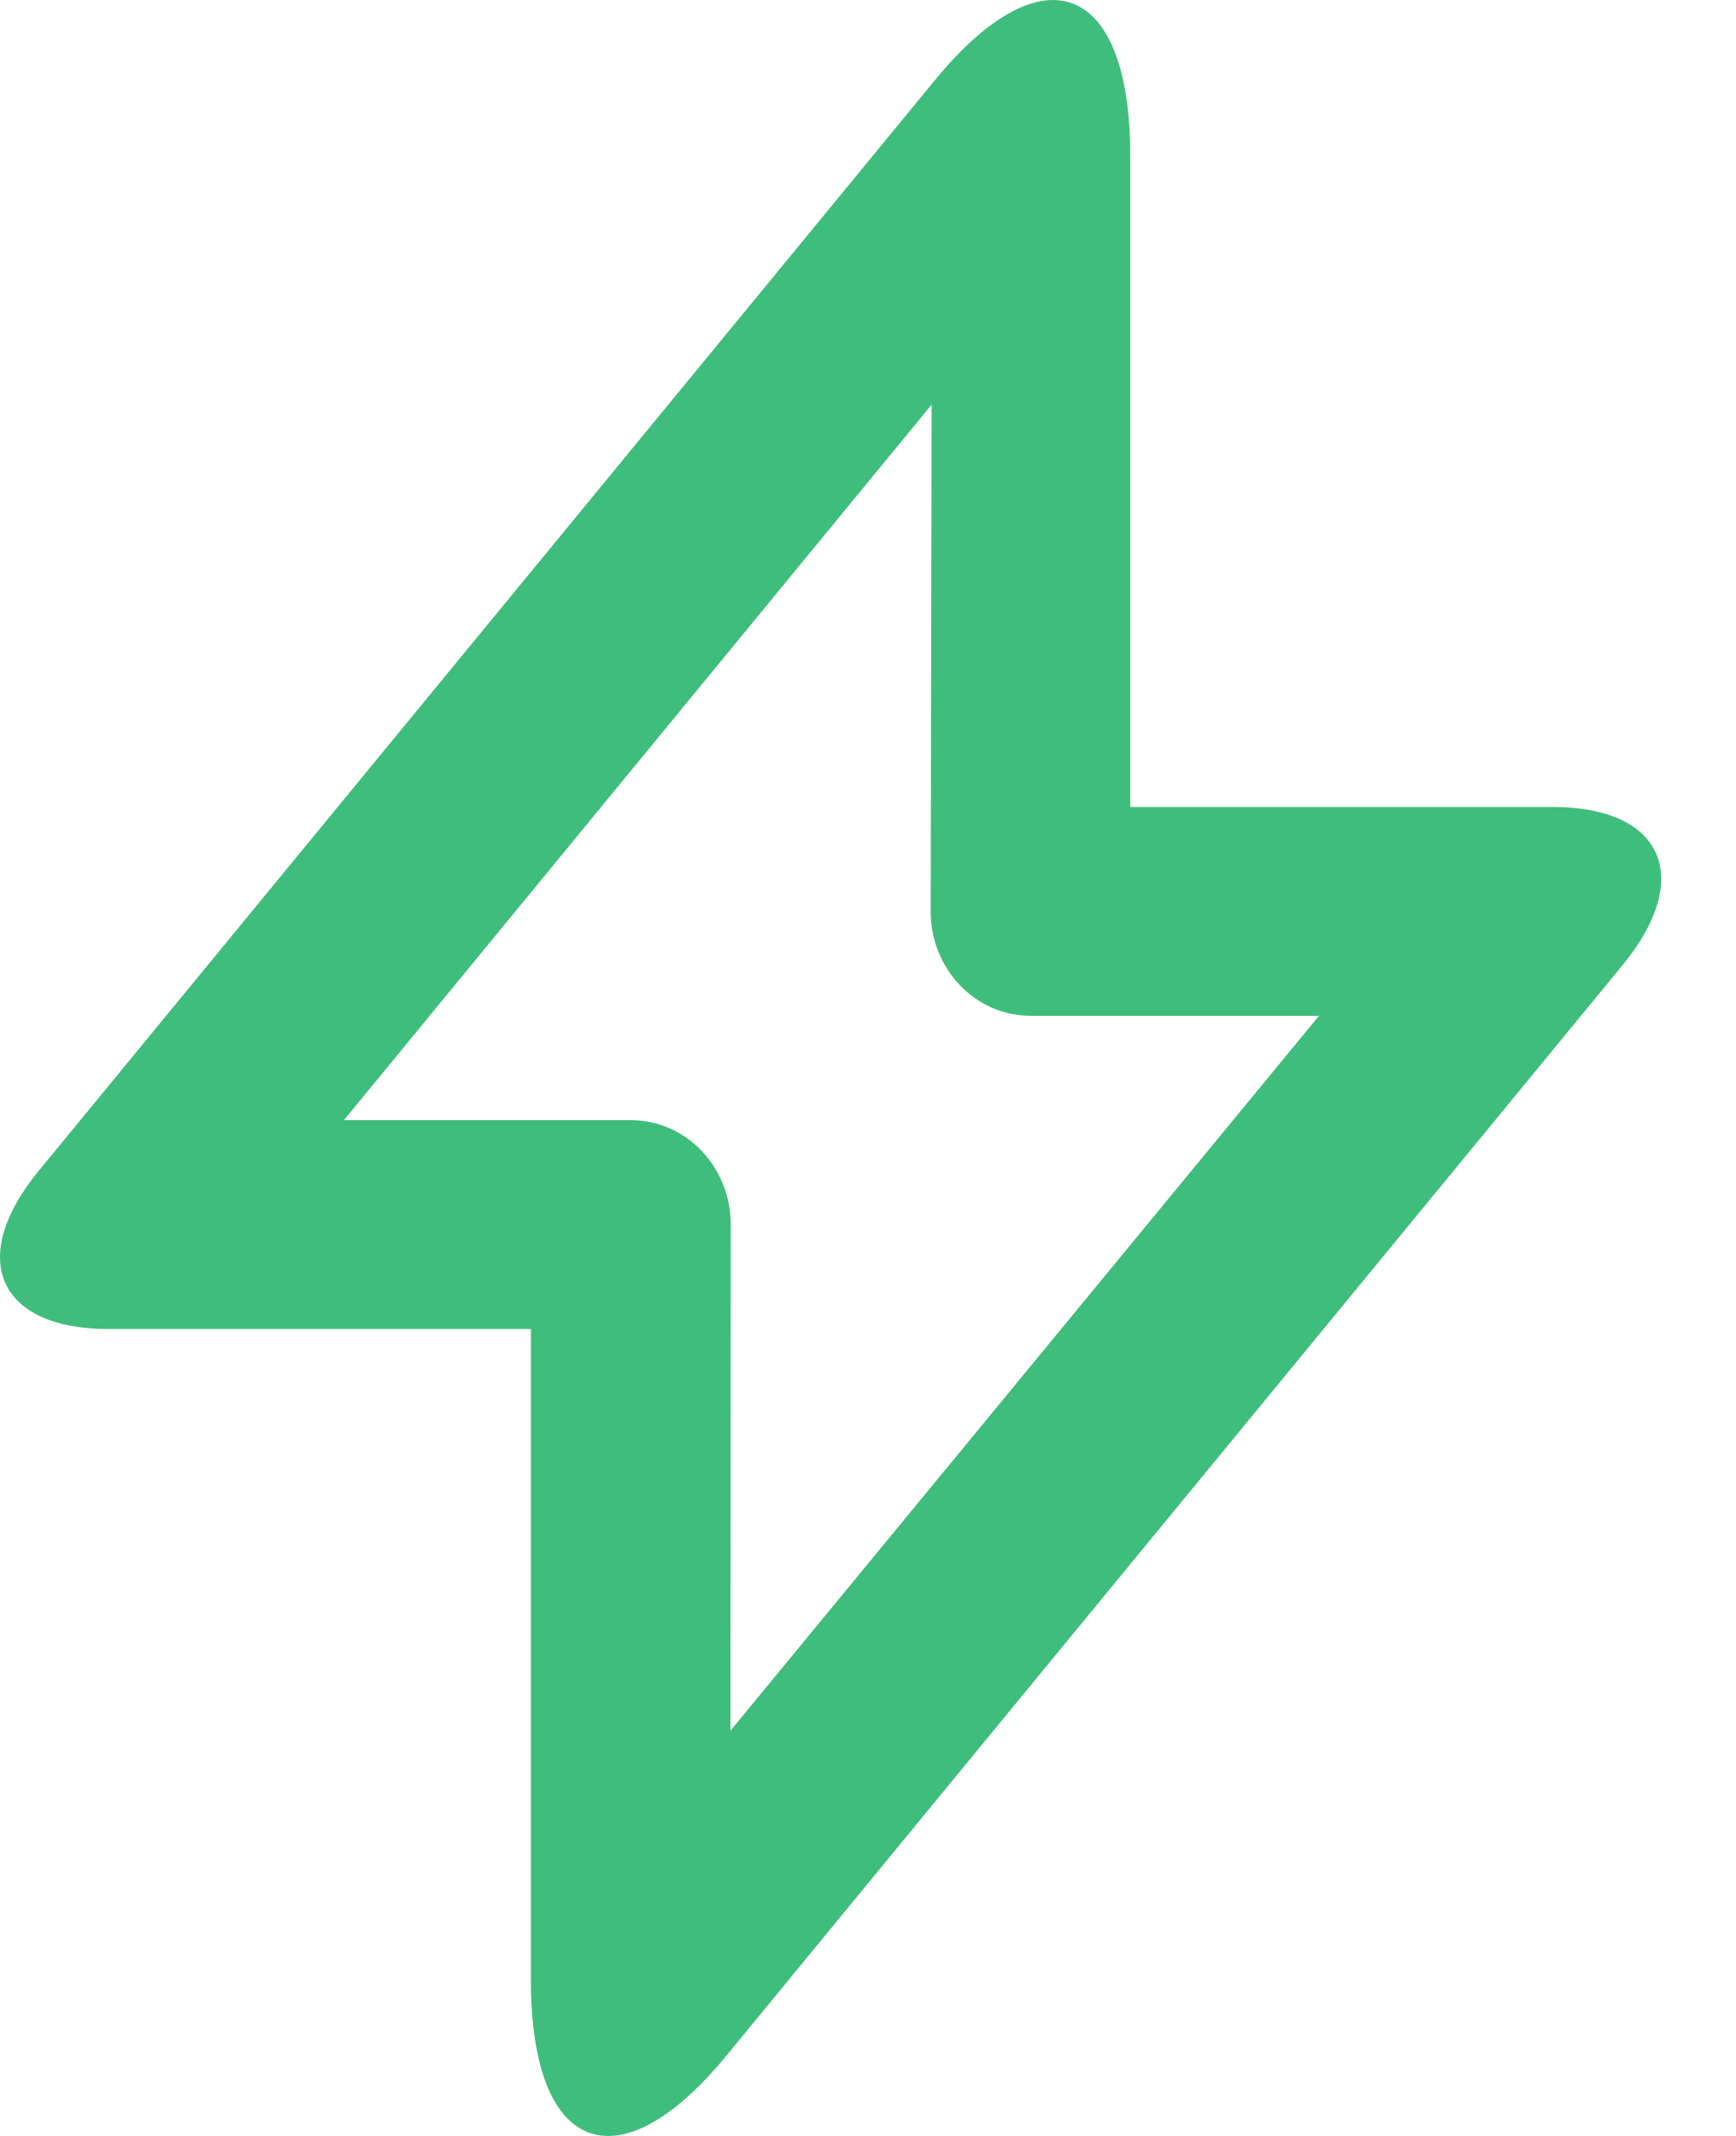
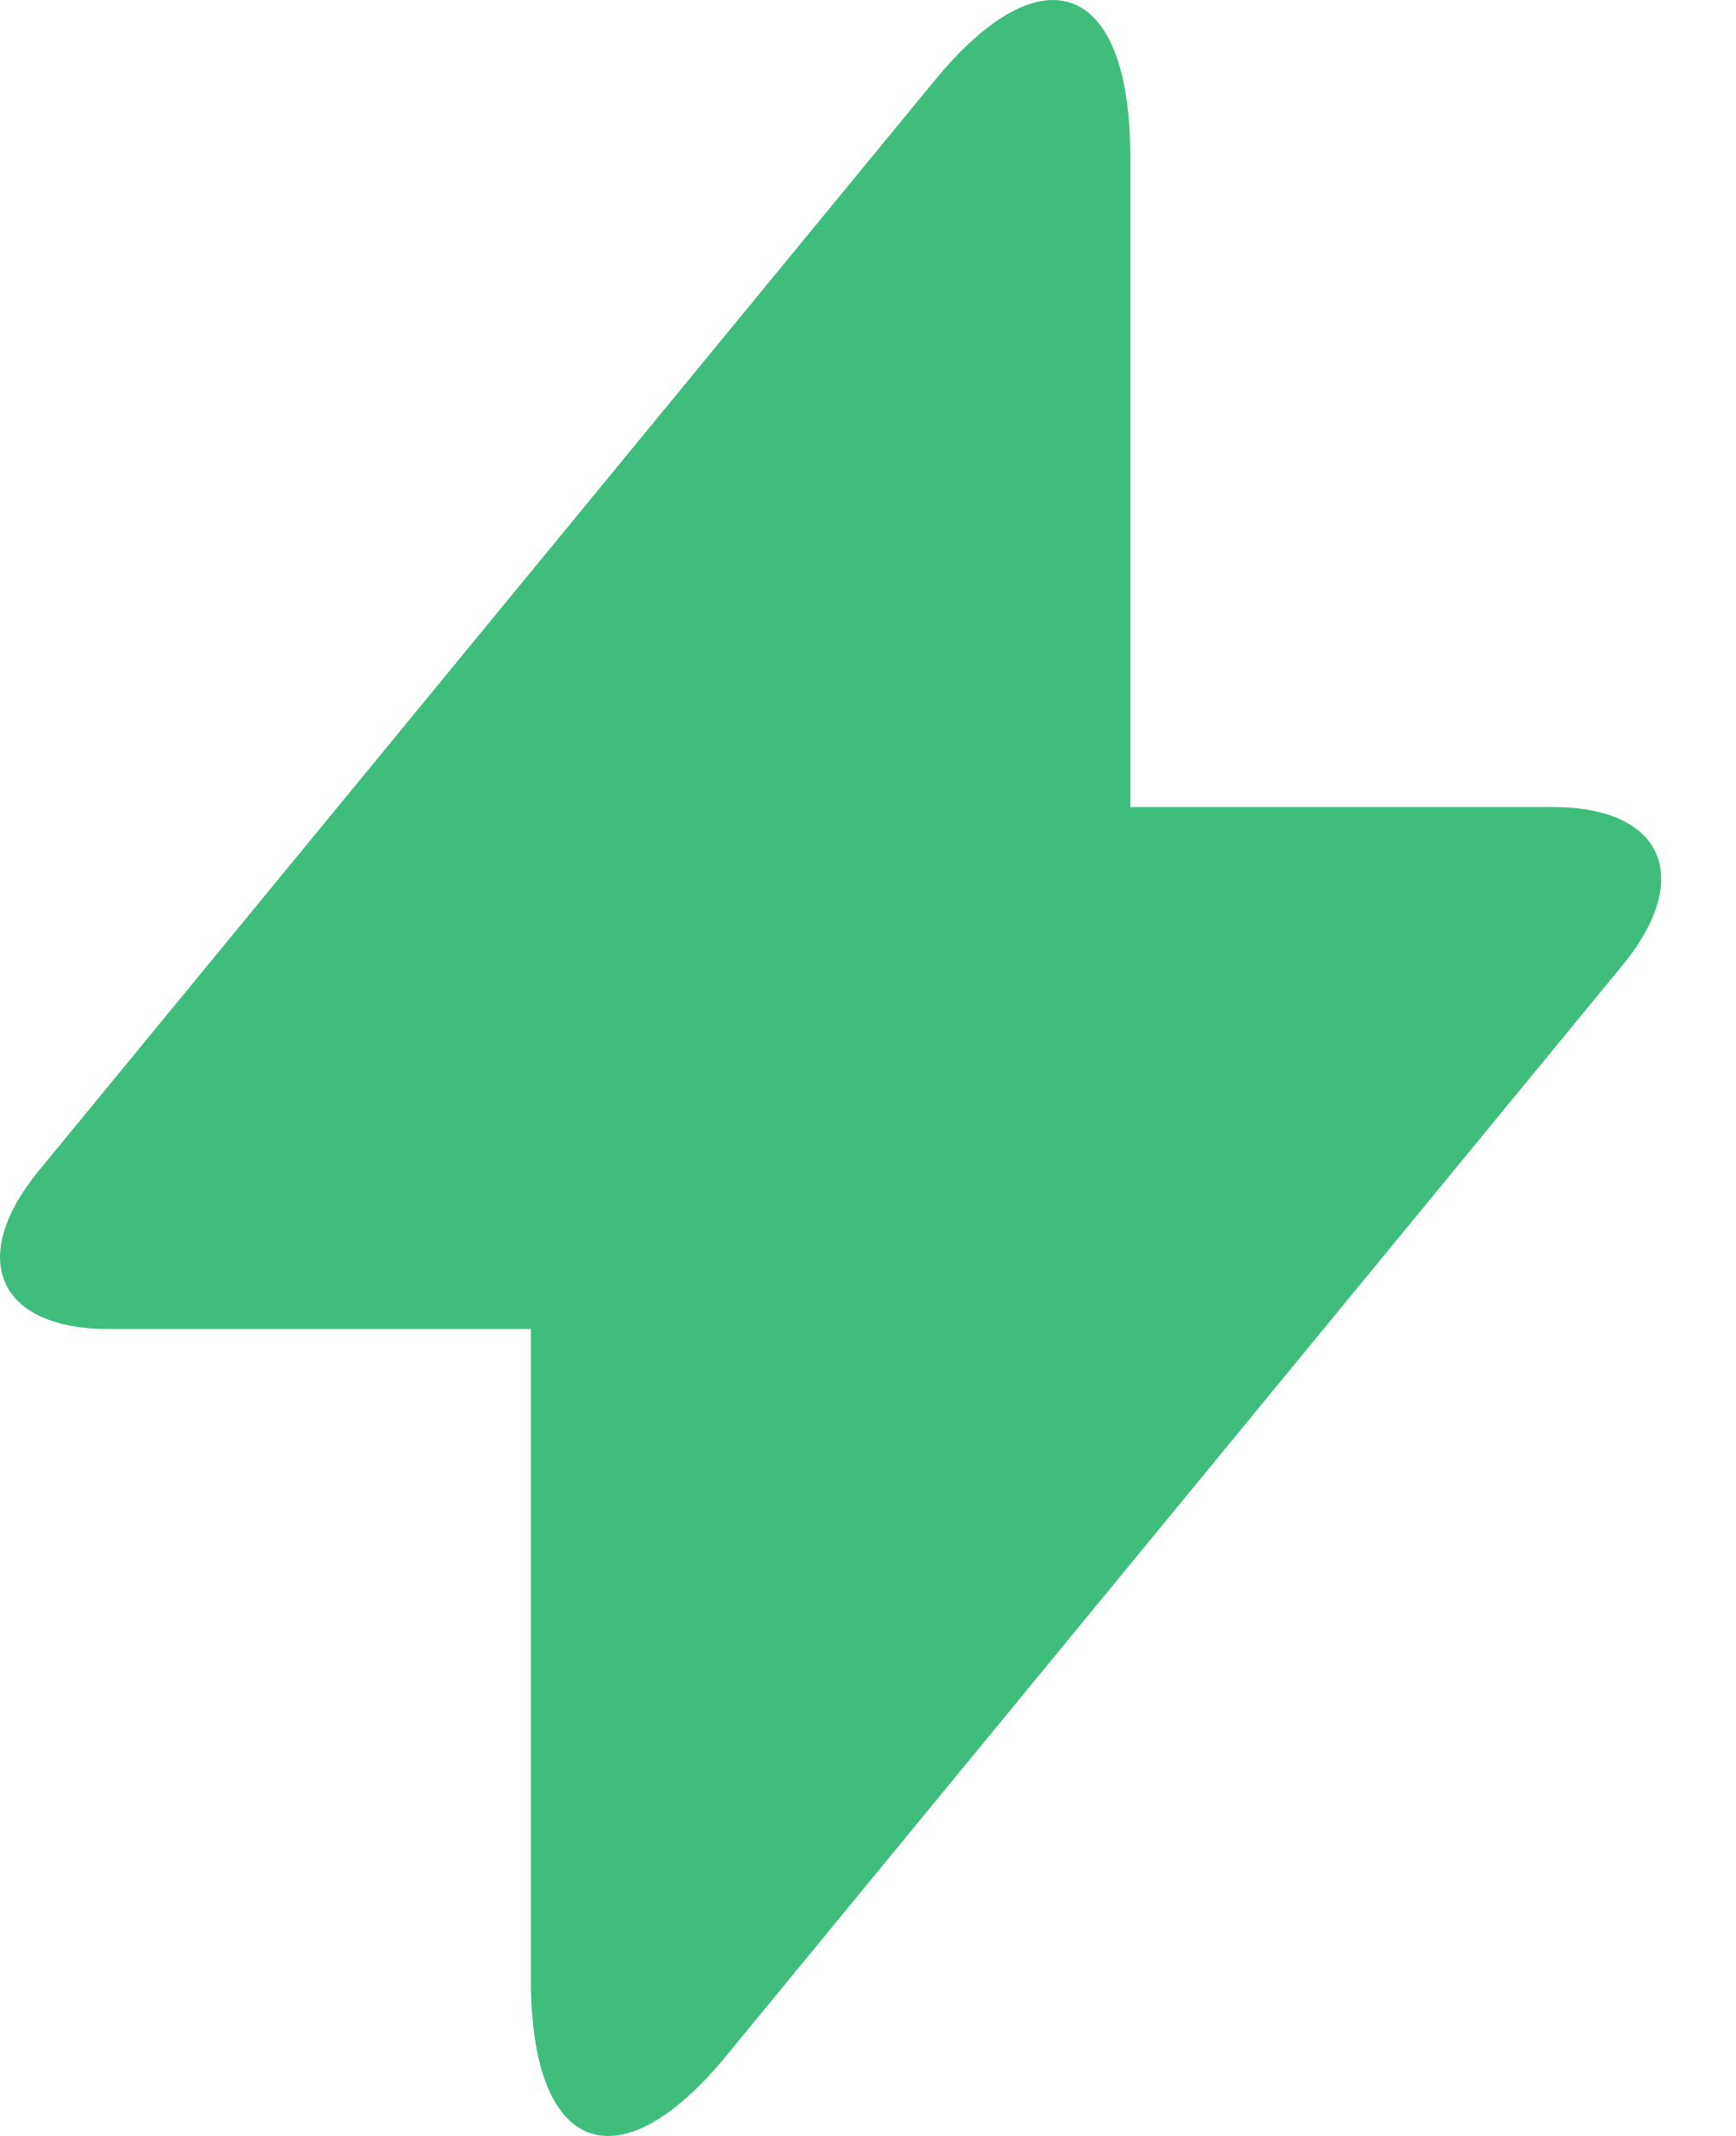
<svg xmlns="http://www.w3.org/2000/svg" width="13px" height="16px" viewBox="0 0 13 16" version="1.1">
  <defs />
-   <g id="People" stroke="none" stroke-width="1" fill="none" fill-rule="evenodd">
-     <g id="Profile-hover" transform="translate(-87, -132)" fill="#3FBD7C" fill-rule="nonzero">
-       <g id="Group-30" transform="translate(68, 97)">
-         <path d="M25.979,38.031 L21.576,43.391 L23.728,43.391 C24.14,43.391 24.474,43.742 24.474,44.172 L24.472,47.964 L28.881,42.609 L26.72,42.609 C26.306,42.609 25.971,42.257 25.972,41.827 L25.979,38.031 Z M27.467,41.045 L30.633,41.045 C31.459,41.045 31.694,41.575 31.154,42.231 L24.44,50.4 C23.632,51.383 22.977,51.133 22.977,49.832 L22.977,44.955 L19.811,44.955 C18.985,44.955 18.751,44.425 19.291,43.769 L26.004,35.6 C26.812,34.617 27.467,34.867 27.467,36.168 L27.467,41.045 Z" id="Combined-Shape" />
+   <g id="Nav-updates" stroke="none" stroke-width="1" fill="none" fill-rule="evenodd">
+     <g transform="translate(-379, -142)" fill="#3FBD7C" fill-rule="nonzero" id="Group-Copy">
+       <g transform="translate(360, 107)">
+         <g id="Group-15">
+           <path d="M27.467,41.045 L30.633,41.045 C31.459,41.045 31.694,41.575 31.154,42.231 L24.44,50.4 C23.632,51.383 22.977,51.133 22.977,49.832 L22.977,44.955 L19.811,44.955 C18.985,44.955 18.751,44.425 19.291,43.769 L26.004,35.6 C26.812,34.617 27.467,34.867 27.467,36.168 L27.467,41.045 Z" id="Combined-Shape" />
+         </g>
      </g>
    </g>
  </g>
</svg>
